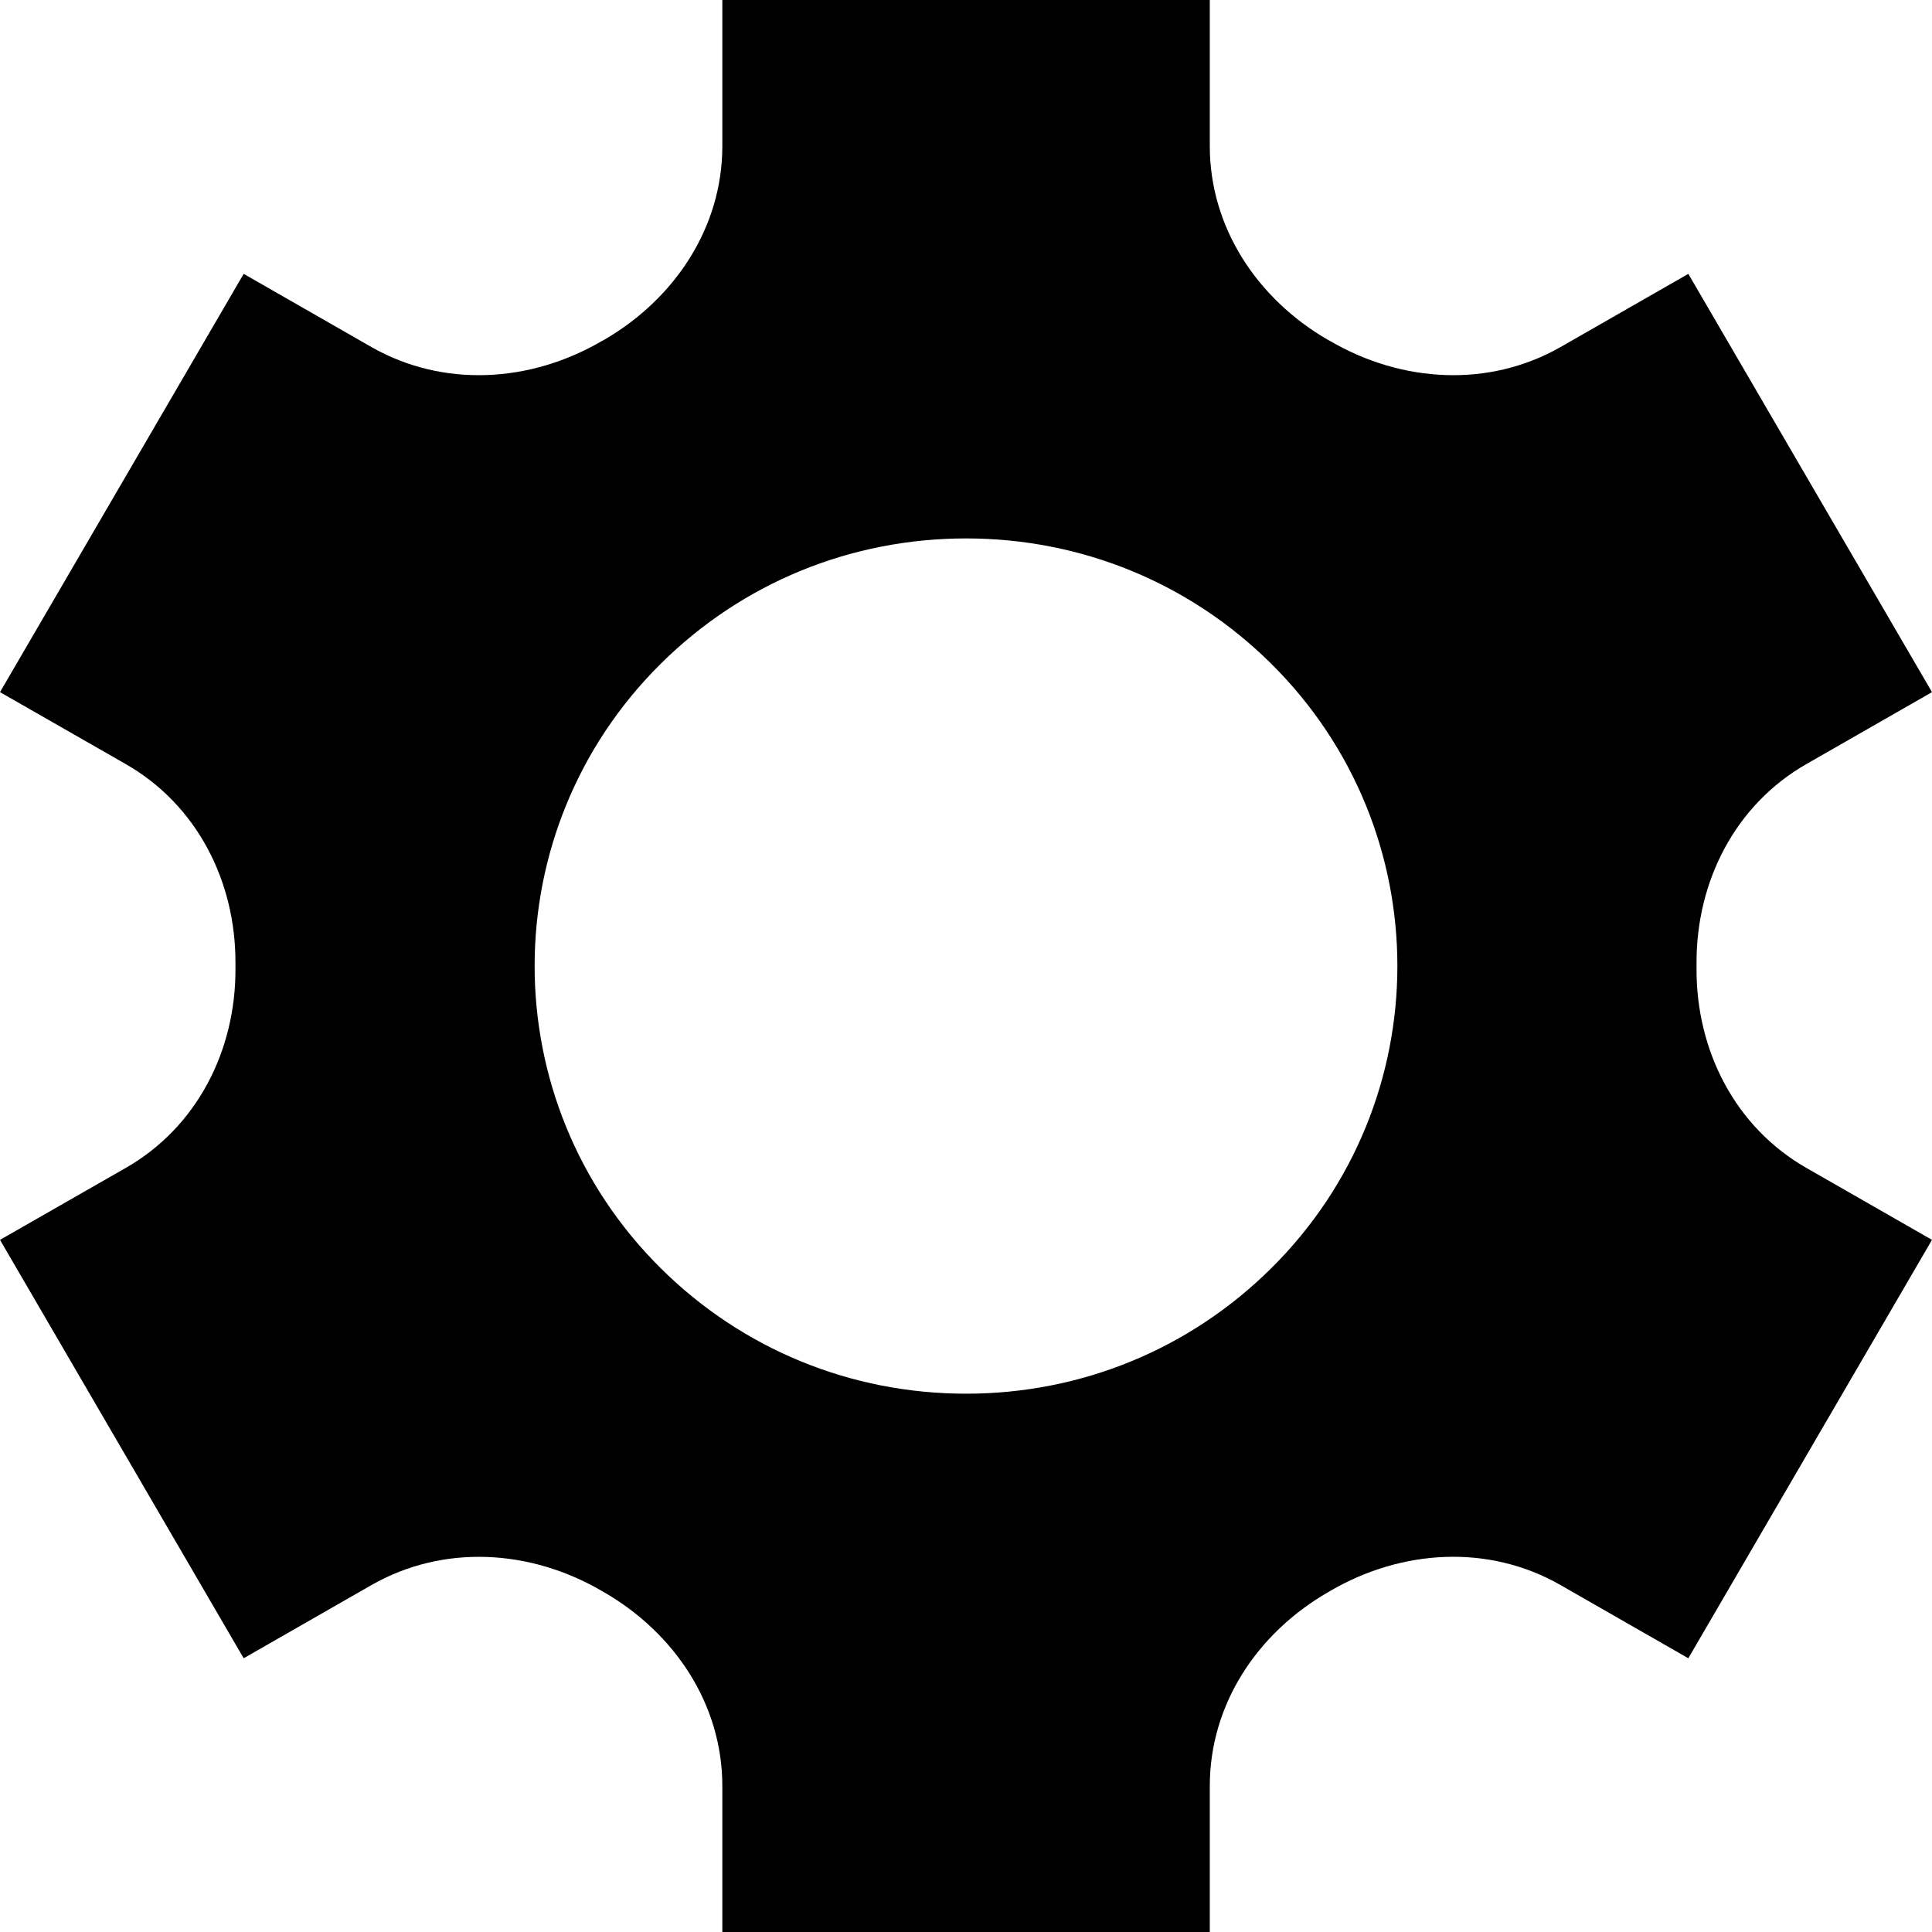
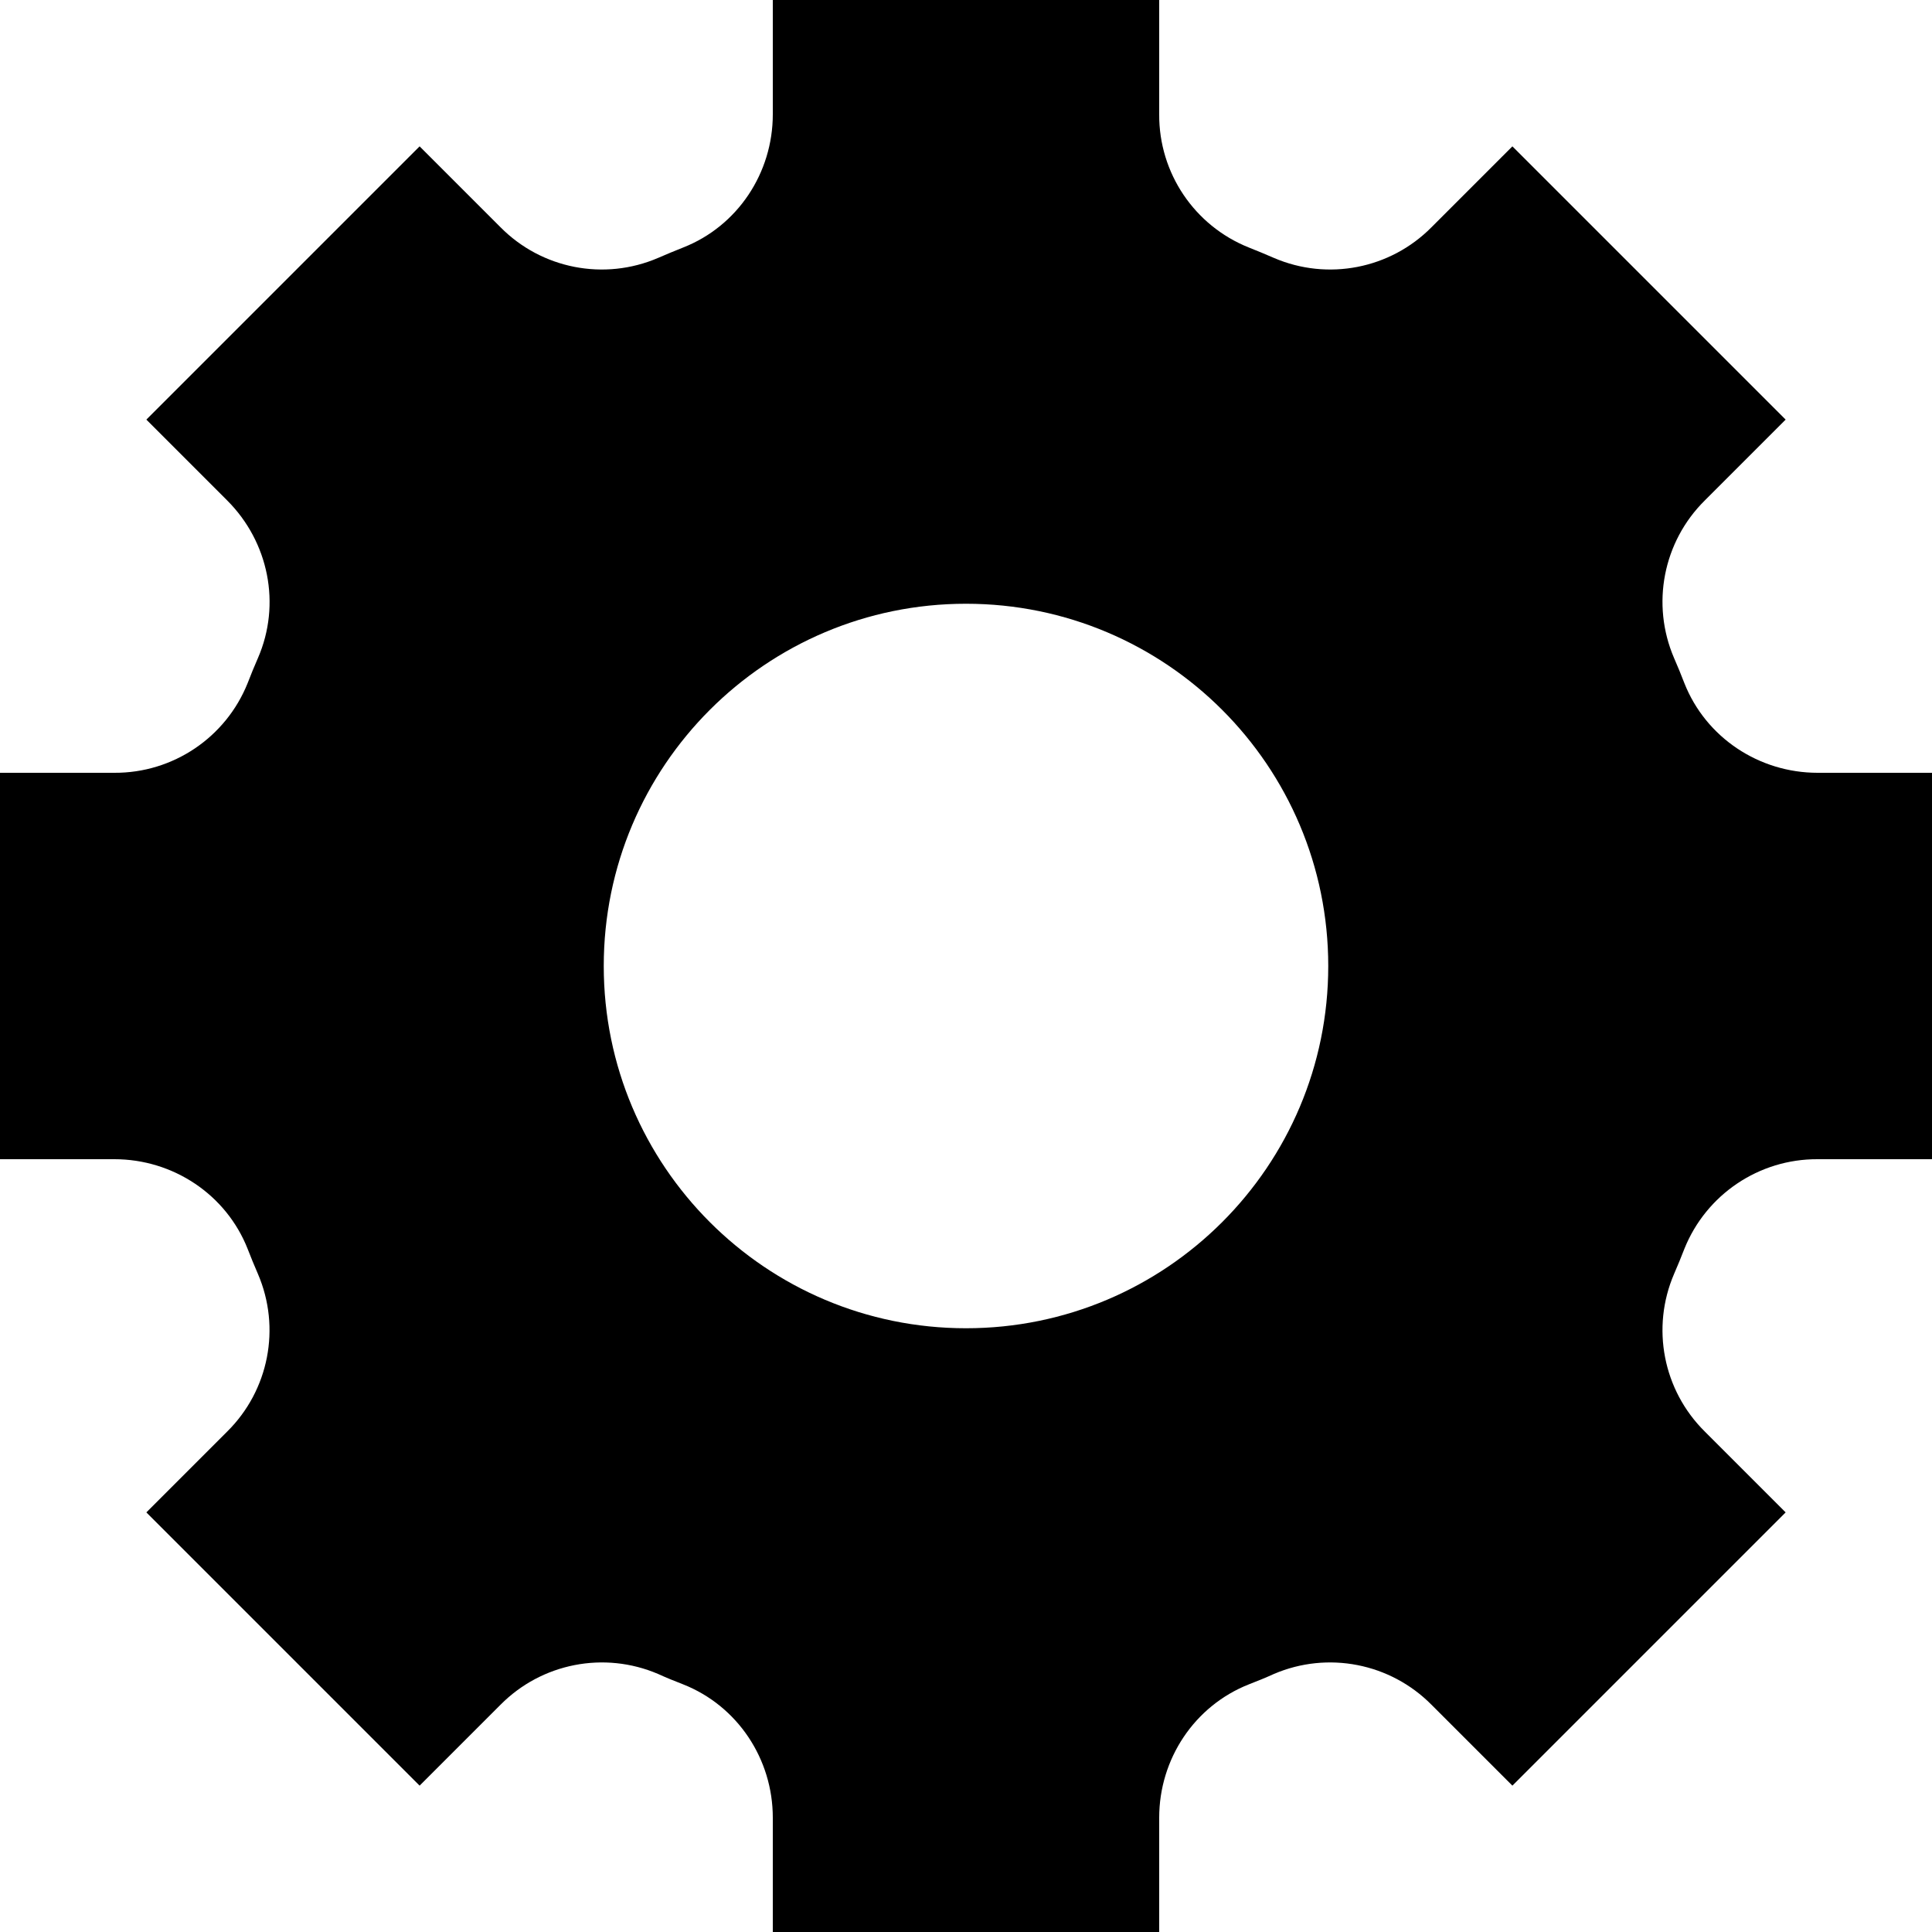
- <svg xmlns="http://www.w3.org/2000/svg" width="16" height="16" viewBox="0 0 16 16">
-   <path fill-rule="evenodd" d="M10.527,10.504 C9.852,11.173 8.954,11.542 8.001,11.542 C7.046,11.542 6.148,11.173 5.473,10.504 C4.079,9.123 4.079,6.877 5.473,5.496 C6.148,4.827 7.046,4.459 8.001,4.459 C8.954,4.459 9.852,4.827 10.527,5.496 C11.921,6.877 11.921,9.123 10.527,10.504 M14.961,6.327 L16,5.732 L13.982,2.268 L12.924,2.874 C12.329,3.213 11.609,3.17 11.017,2.825 C11.011,2.822 11.005,2.818 10.998,2.815 C10.411,2.475 10.019,1.883 10.019,1.21 L10.019,0 L5.982,0 L5.982,1.21 C5.982,1.883 5.589,2.475 5.002,2.815 C4.996,2.818 4.989,2.822 4.983,2.825 C4.391,3.17 3.671,3.213 3.076,2.874 L2.018,2.268 L0,5.732 L1.04,6.327 C1.632,6.665 1.953,7.301 1.95,7.978 L1.95,8.022 C1.953,8.699 1.632,9.335 1.04,9.673 L0,10.268 L2.018,13.733 L3.076,13.127 C3.671,12.787 4.391,12.83 4.983,13.175 C4.989,13.179 4.996,13.183 5.002,13.186 C5.589,13.525 5.982,14.116 5.982,14.791 L5.982,16 L10.019,16 L10.019,14.791 C10.019,14.116 10.411,13.525 10.998,13.186 C11.005,13.183 11.011,13.179 11.017,13.175 C11.609,12.83 12.329,12.786 12.924,13.127 L13.982,13.733 L16,10.268 L14.961,9.673 C14.369,9.335 14.047,8.699 14.05,8.022 L14.05,7.978 C14.047,7.301 14.369,6.665 14.961,6.327" />
+ <svg xmlns="http://www.w3.org/2000/svg" width="16" height="16" fill="none">
+   <path fill-rule="evenodd" clip-rule="evenodd" d="M8 11a3 3 0 110-6 3 3 0 010 6zm7.053-4.6c-.486 0-.926-.292-1.104-.743a4.723 4.723 0 00-.085-.207 1.18 1.18 0 01.254-1.305l.67-.67-2.263-2.263-.67.67a1.18 1.18 0 01-1.305.254 6.407 6.407 0 00-.207-.086A1.18 1.18 0 019.6.947V0H6.4v.947c0 .486-.292.926-.743 1.103-.07.028-.139.056-.207.086a1.18 1.18 0 01-1.305-.254l-.67-.67-2.263 2.263.67.67c.343.343.448.859.254 1.305-.03.068-.058.137-.085.207A1.183 1.183 0 01.947 6.4H0v3.2h.947c.486 0 .926.292 1.104.743.027.07.055.138.085.207a1.18 1.18 0 01-.254 1.305l-.67.67 2.263 2.263.67-.67a1.182 1.182 0 011.305-.255c.068.031.137.059.207.086.451.178.743.618.743 1.104V16h3.2v-.947c0-.486.292-.926.743-1.104.07-.027.139-.055.207-.086a1.182 1.182 0 011.305.255l.67.67 2.263-2.263-.67-.67a1.18 1.18 0 01-.254-1.305c.03-.069.058-.137.085-.207a1.183 1.183 0 011.104-.743H16V6.4h-.947z" fill="#000" />
</svg>
